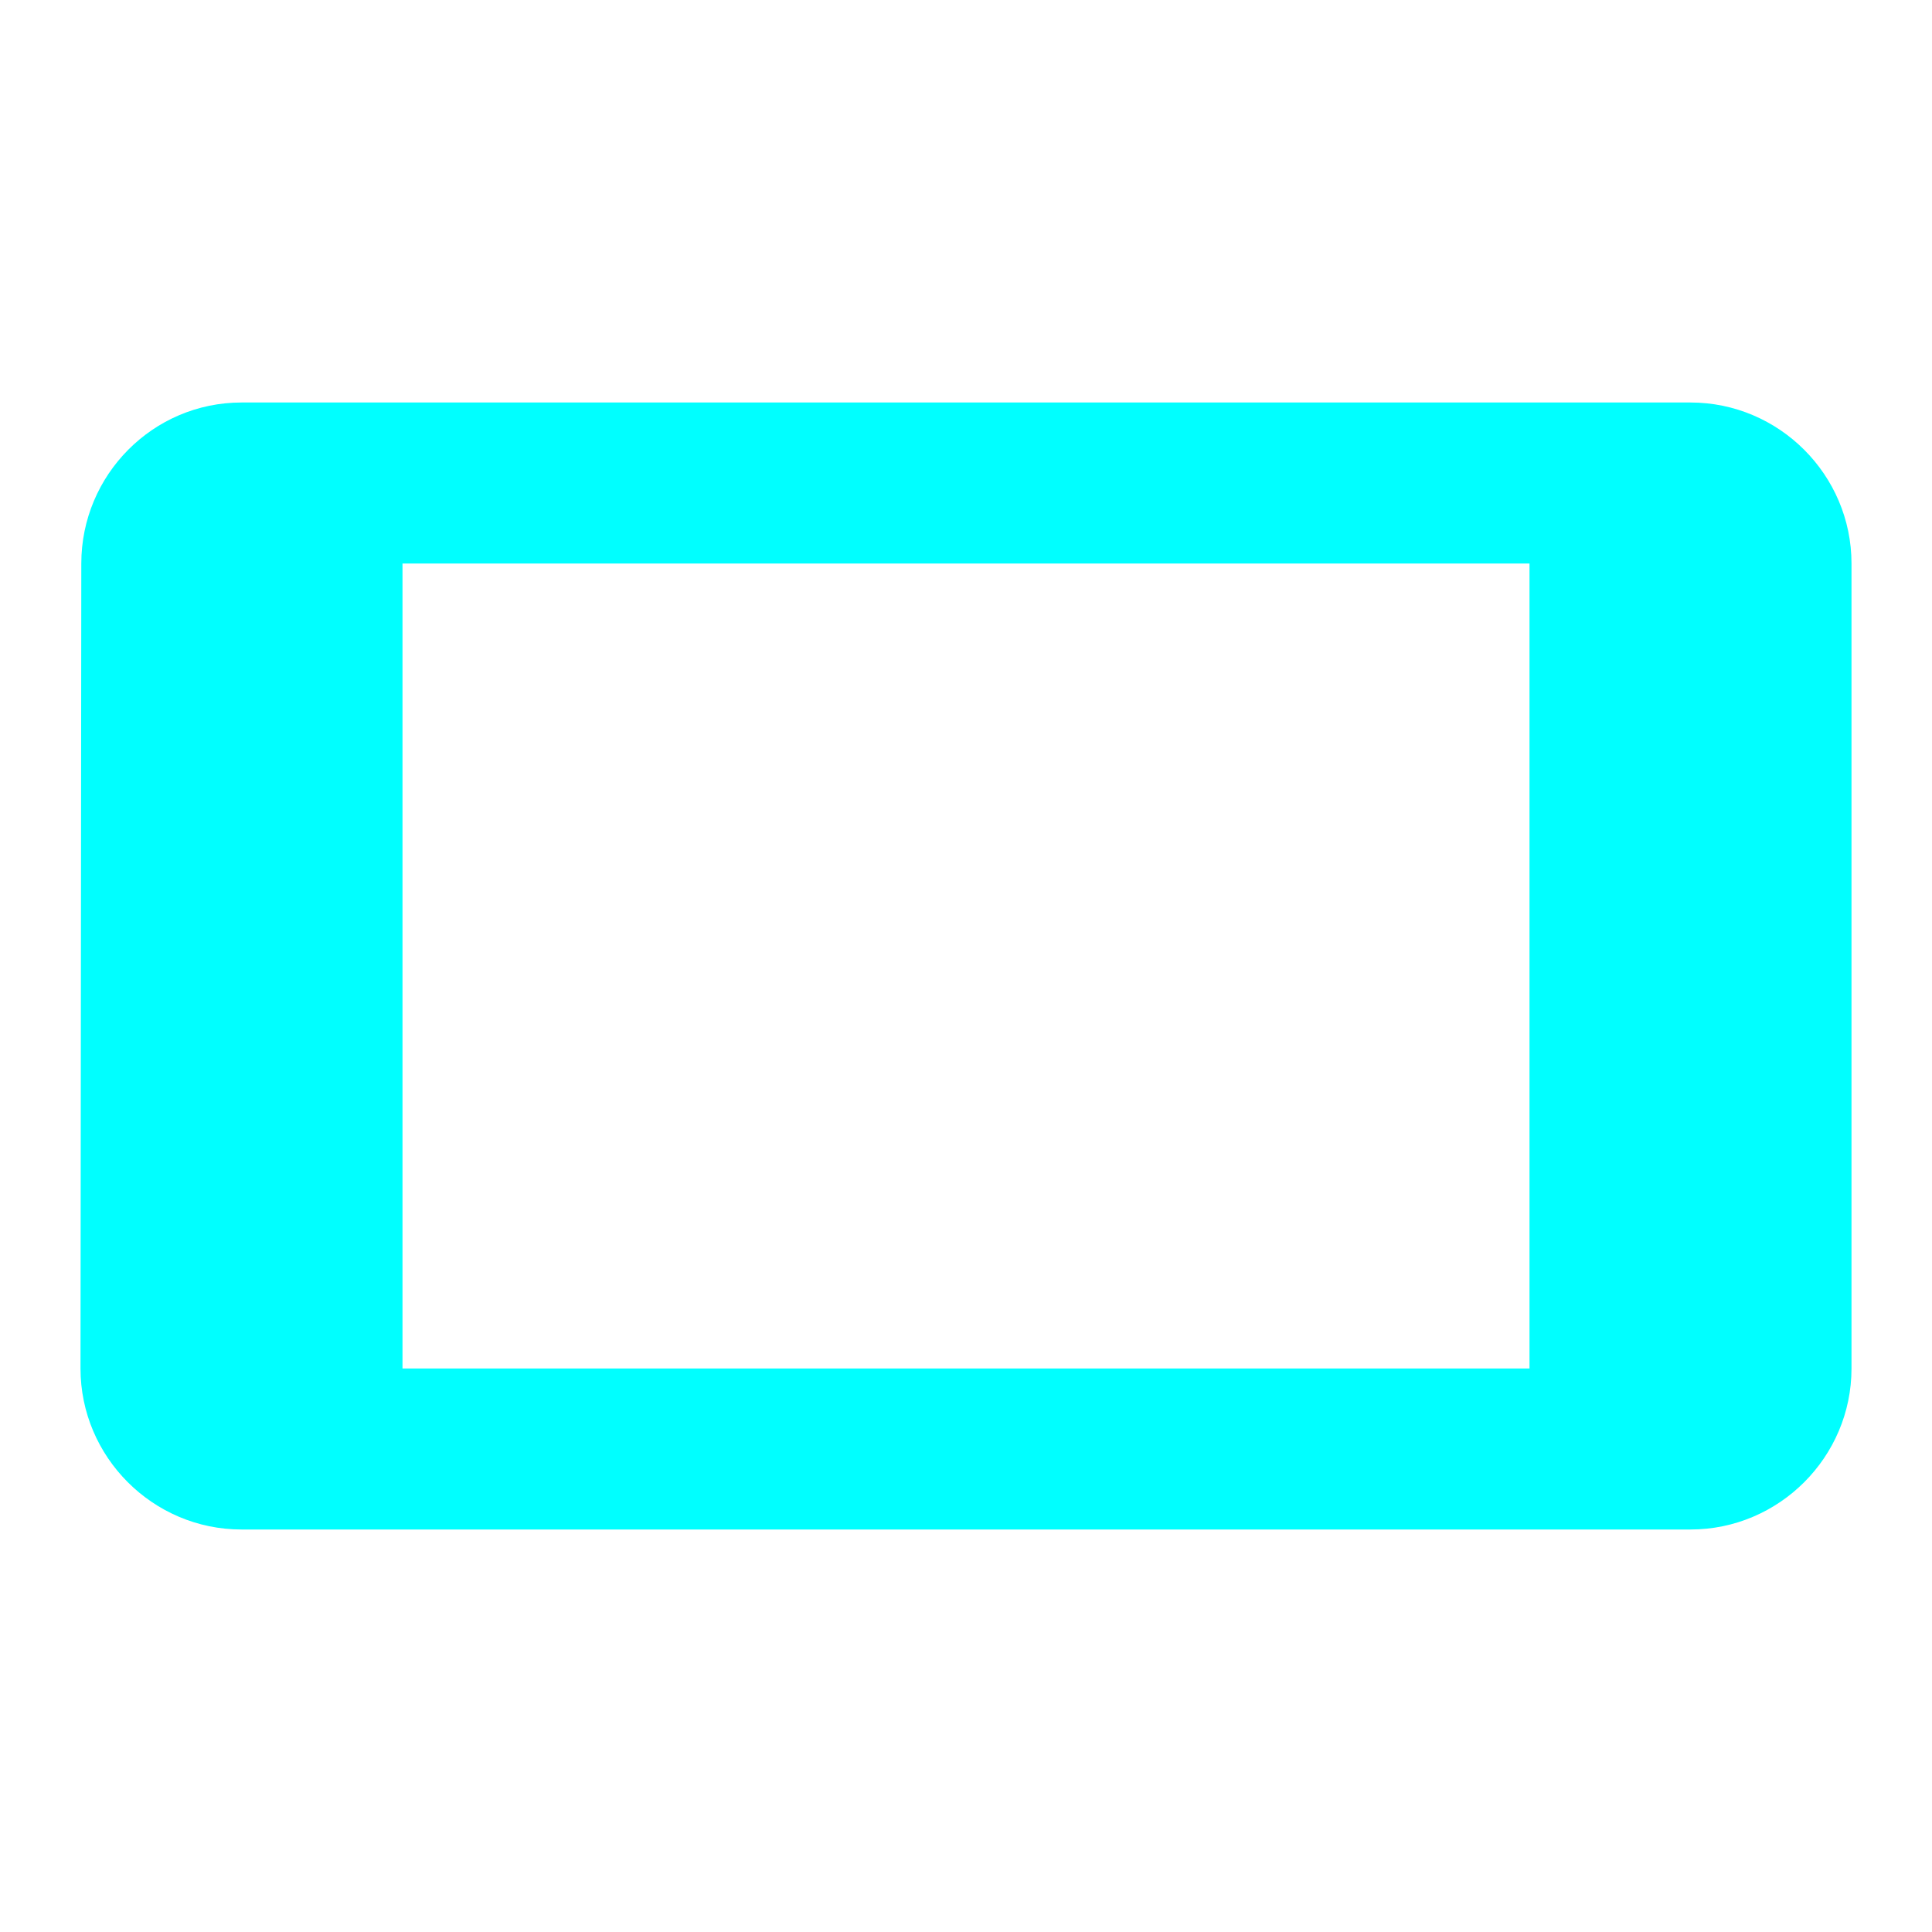
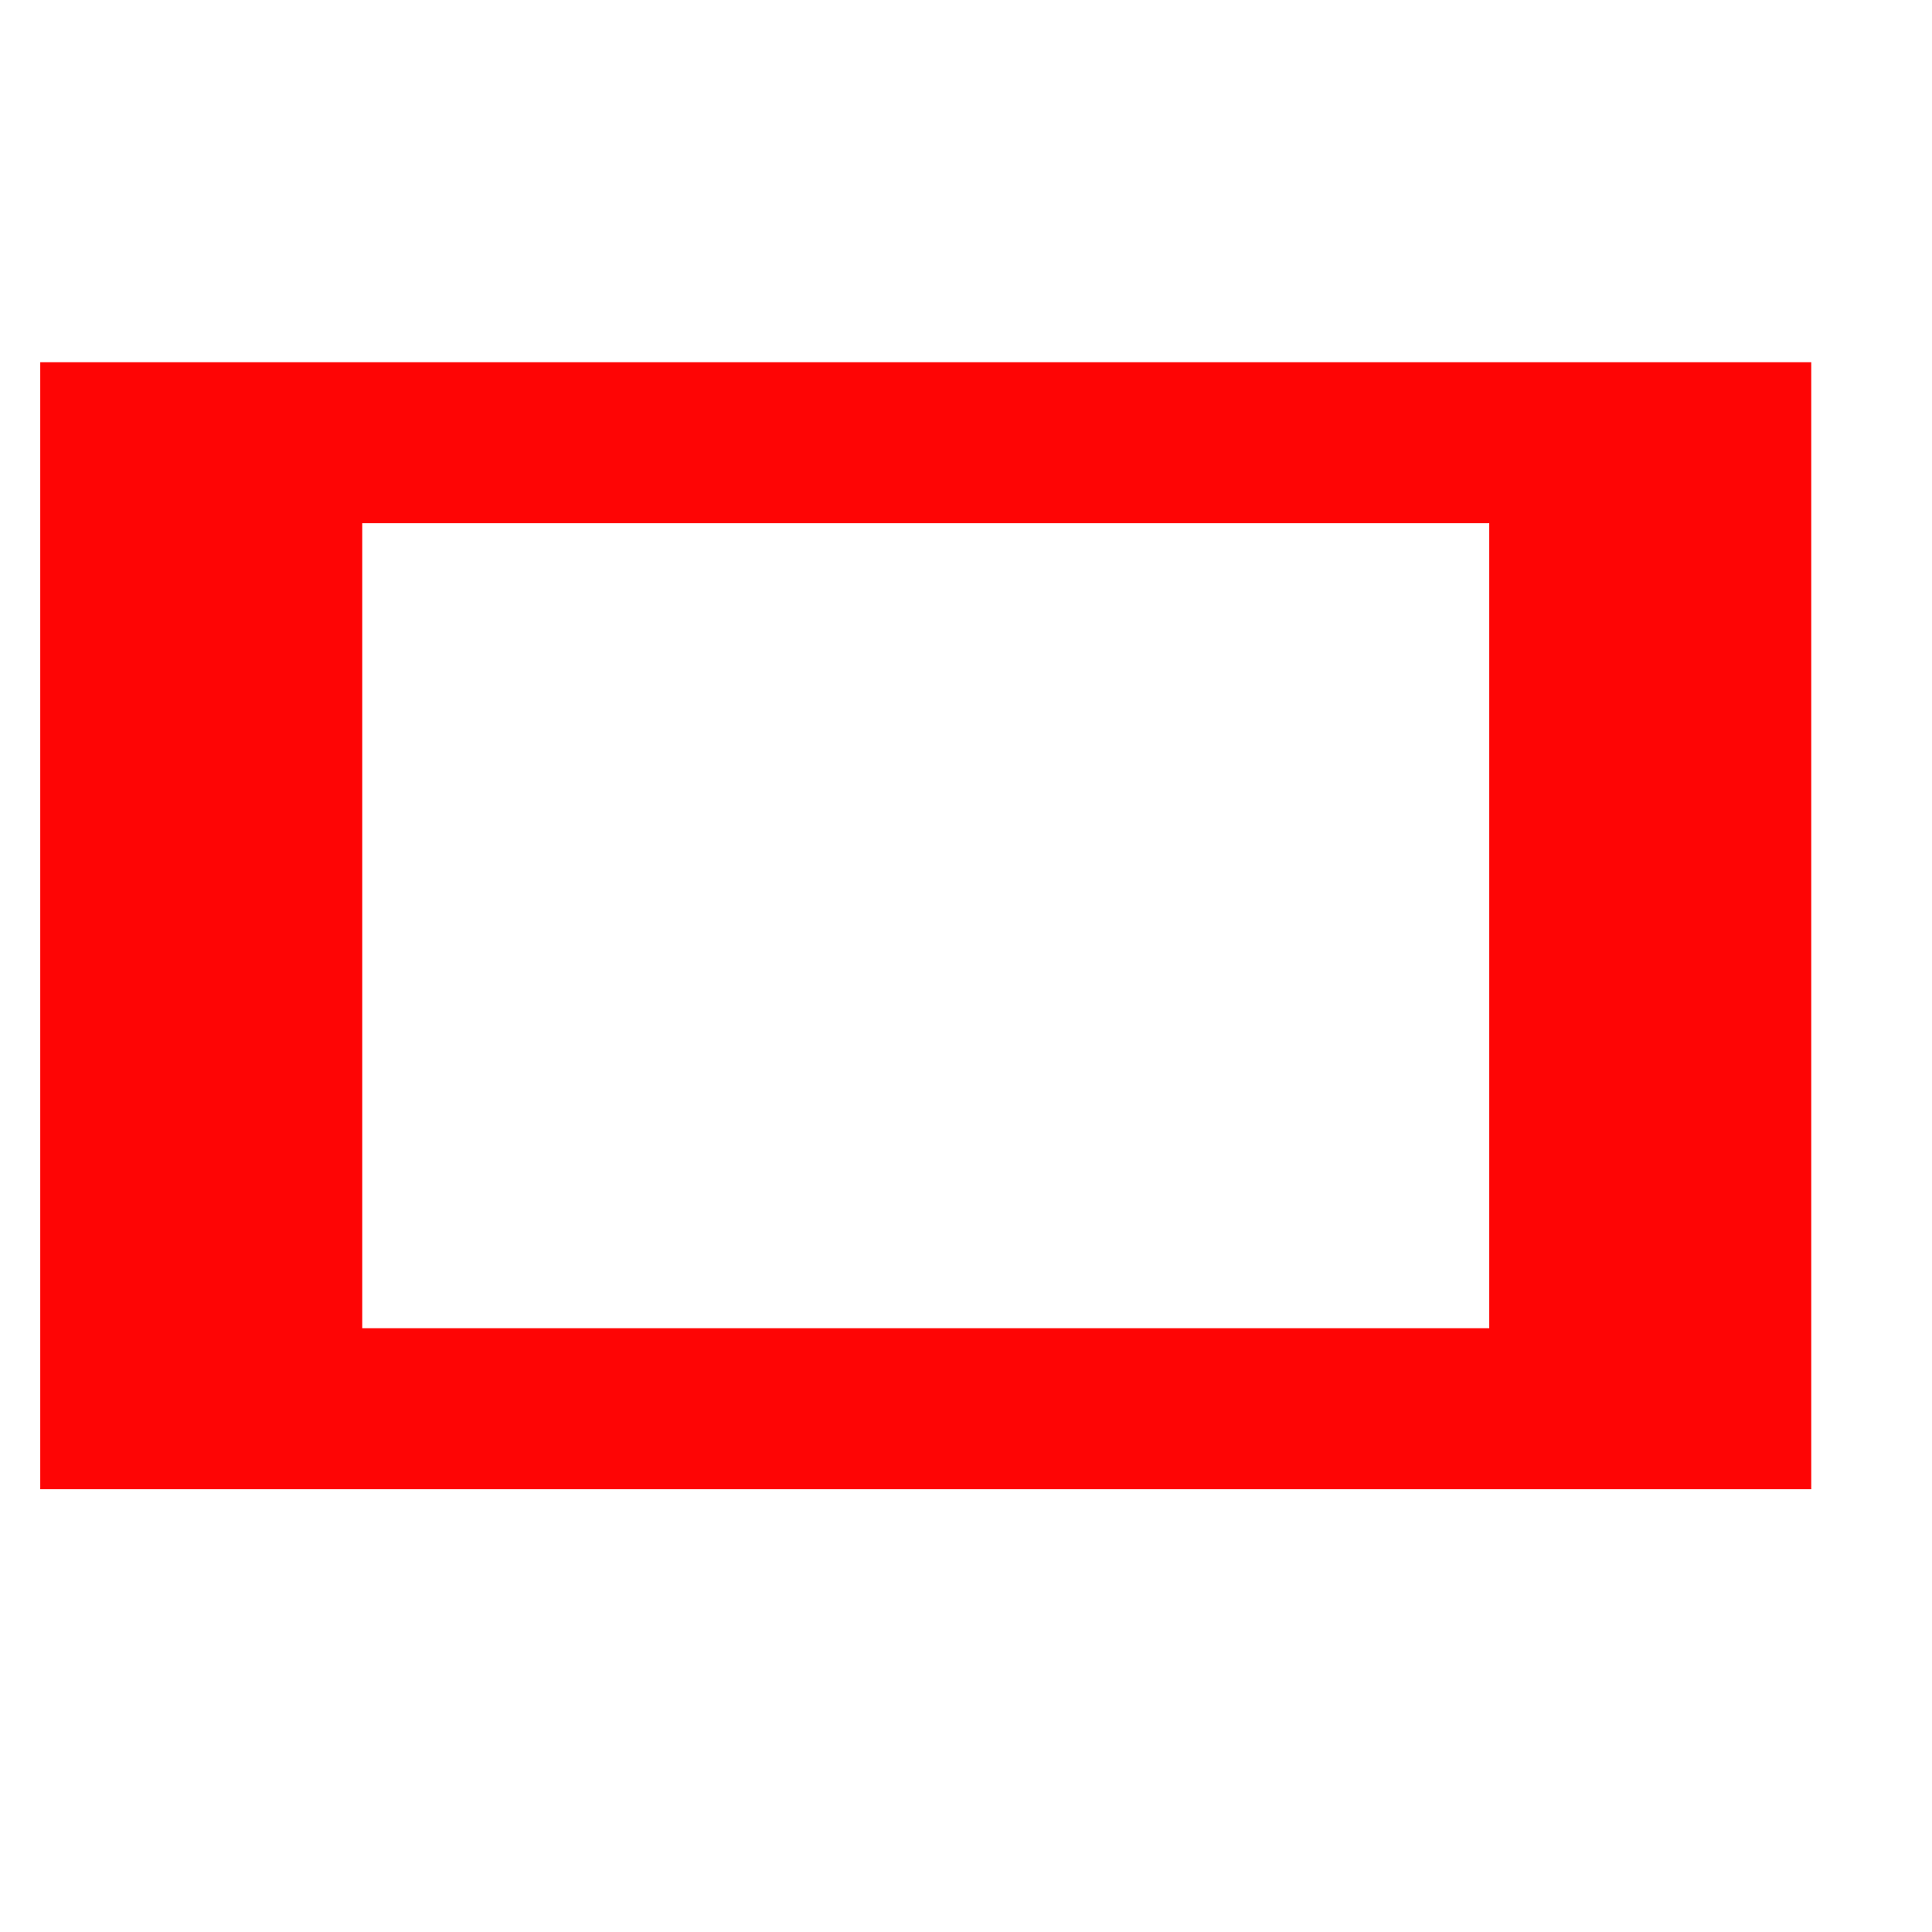
- <svg xmlns="http://www.w3.org/2000/svg" height="24px" viewBox="0 0 24 24" width="24px" fill="#00ffff">
-   <path d="M0 0h24v24H0V0z" fill="none" />
-   <path d="M1.01 7L1 17c0 1.1.9 2 2 2h18c1.1 0 2-.9 2-2V7c0-1.1-.9-2-2-2H3c-1.1 0-1.99.9-1.99 2zM19 7v10H5V7h14z" />
+ <svg xmlns="http://www.w3.org/2000/svg" version="1.1" width="24px" height="24px" style="shape-rendering:geometricPrecision; text-rendering:geometricPrecision; image-rendering:optimizeQuality; fill-rule:evenodd; clip-rule:evenodd">
+   <g>
+     <path style="opacity:0.977" fill="#fe0000" d="M 0.5,4.5 C 7.833,4.5 15.167,4.5 22.5,4.5C 22.5,9.167 22.5,13.833 22.5,18.5C 15.167,18.5 7.833,18.5 0.5,18.5C 0.5,13.833 0.5,9.167 0.5,4.5 Z M 4.5,6.5 C 9.167,6.5 13.833,6.5 18.5,6.5C 18.5,9.833 18.5,13.167 18.5,16.5C 13.833,16.5 9.167,16.5 4.5,16.5C 4.5,13.167 4.5,9.833 4.5,6.5 Z" />
+   </g>
</svg>
